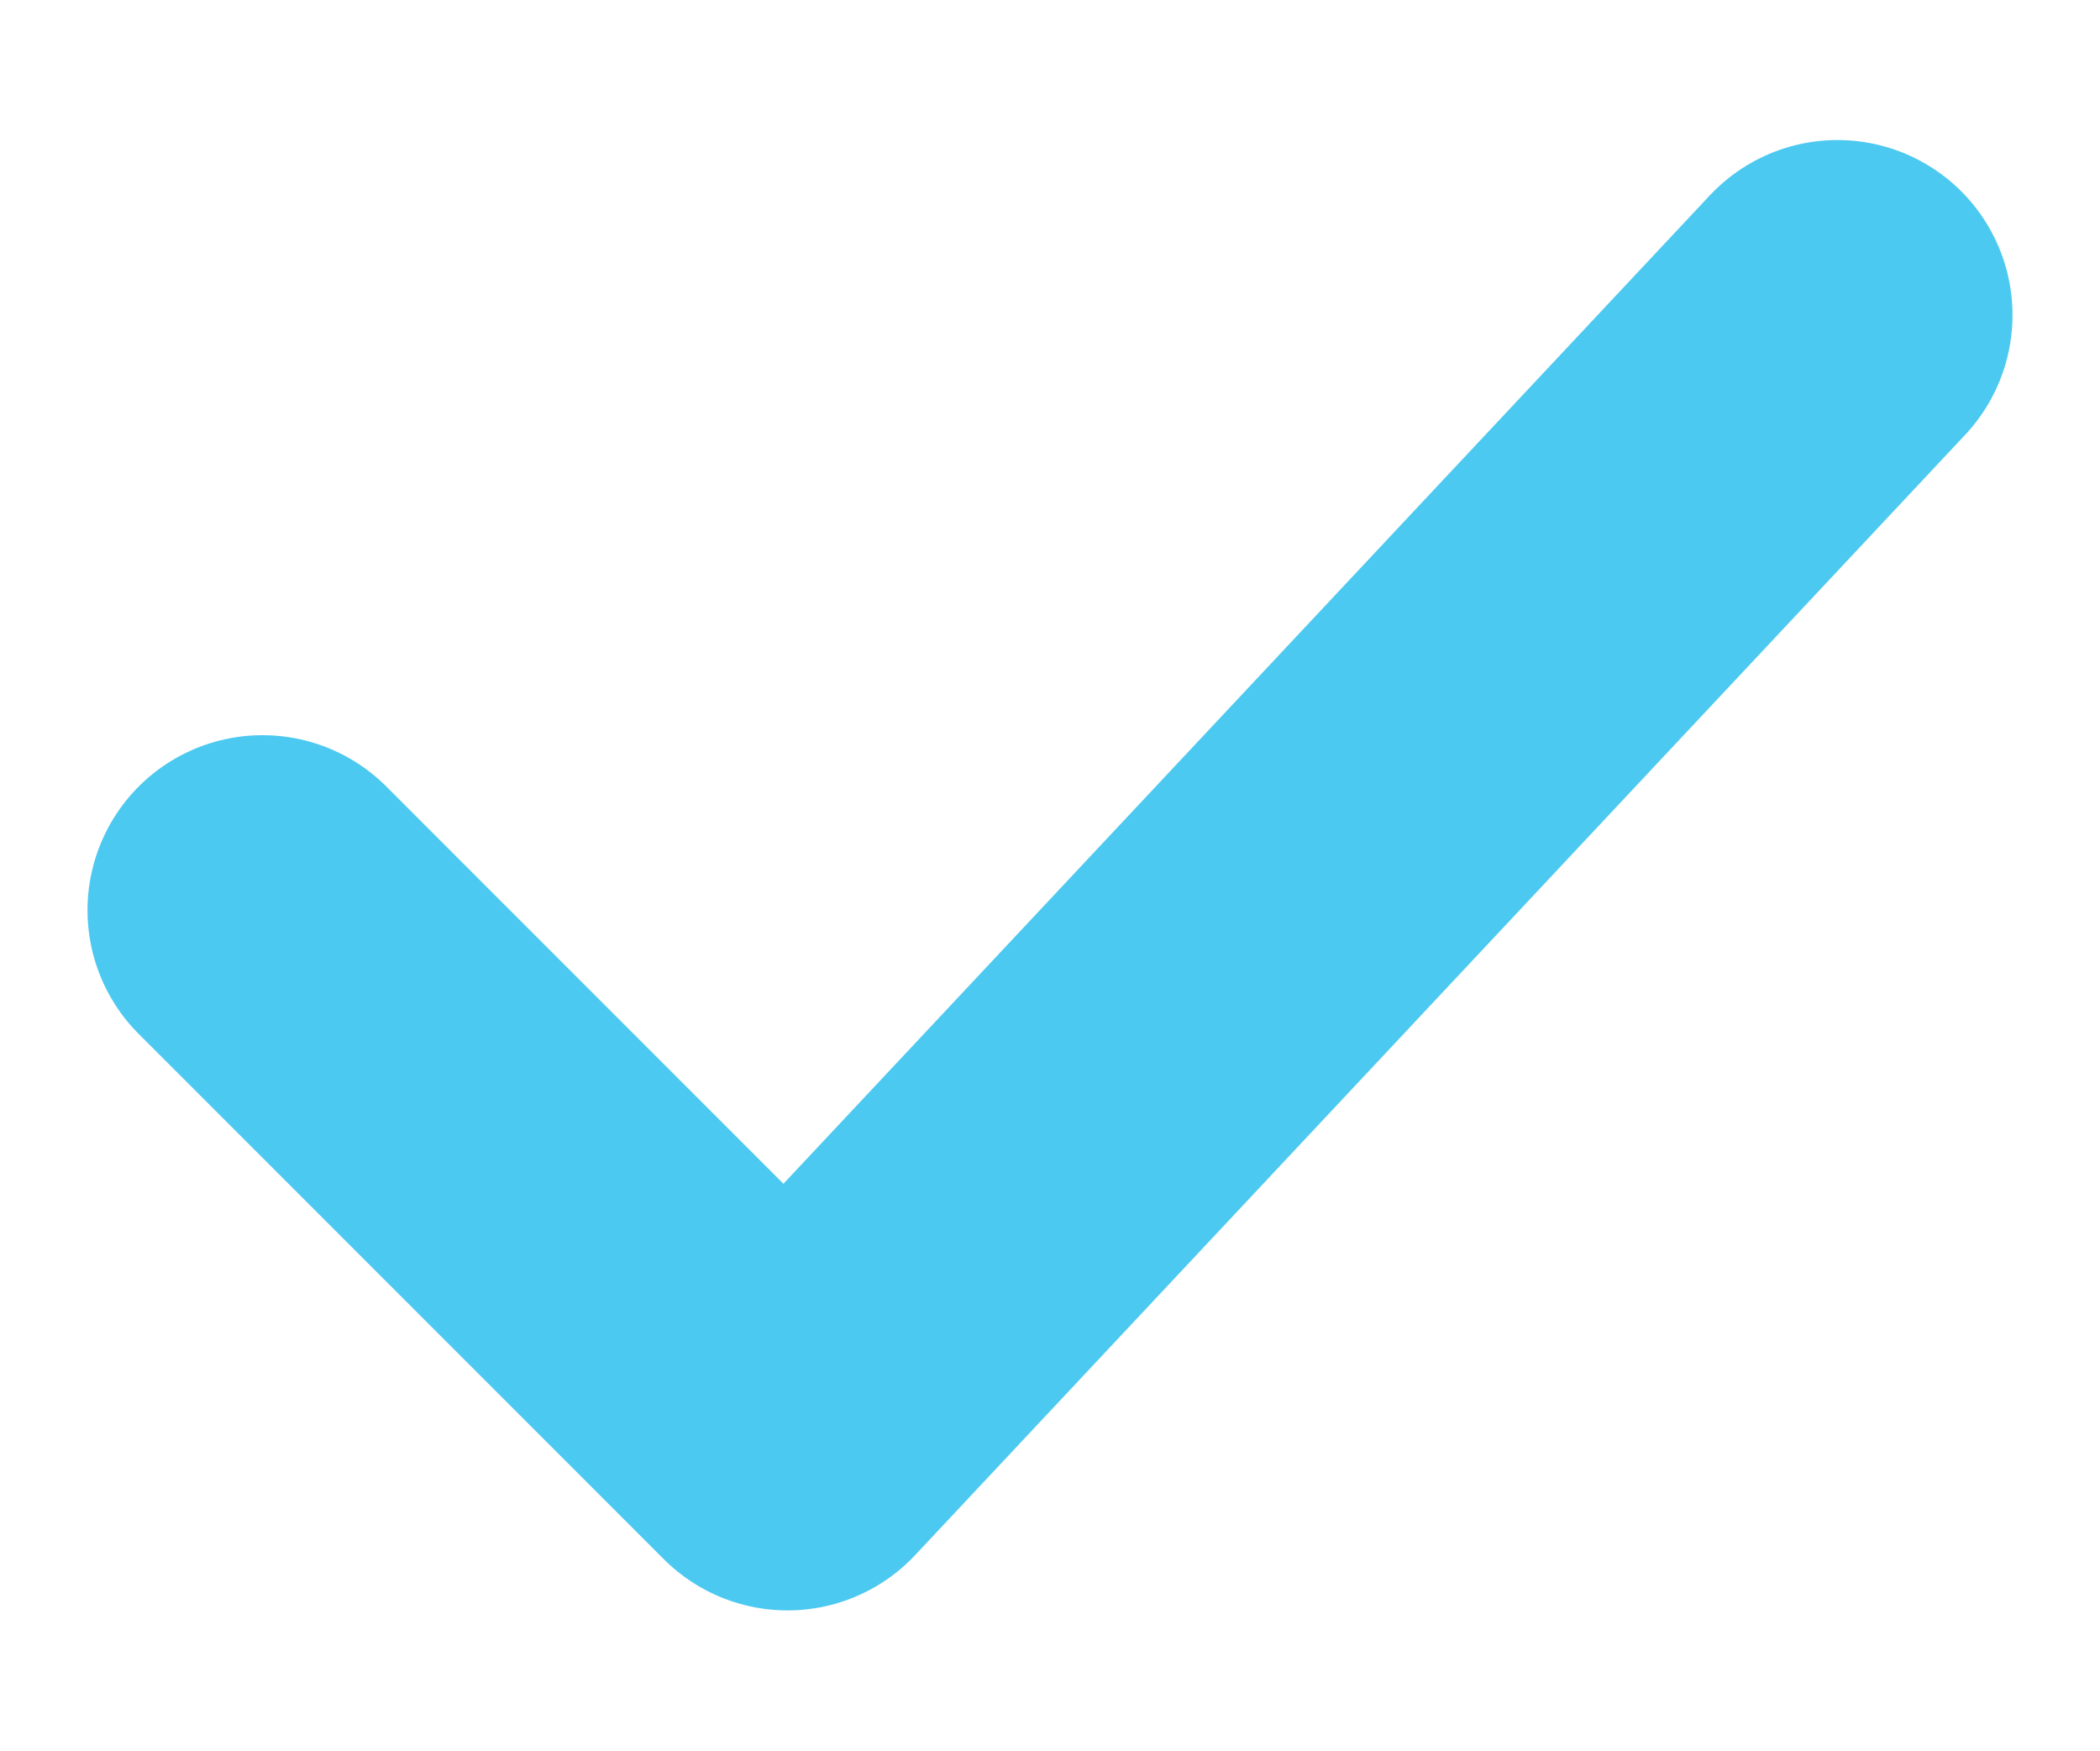
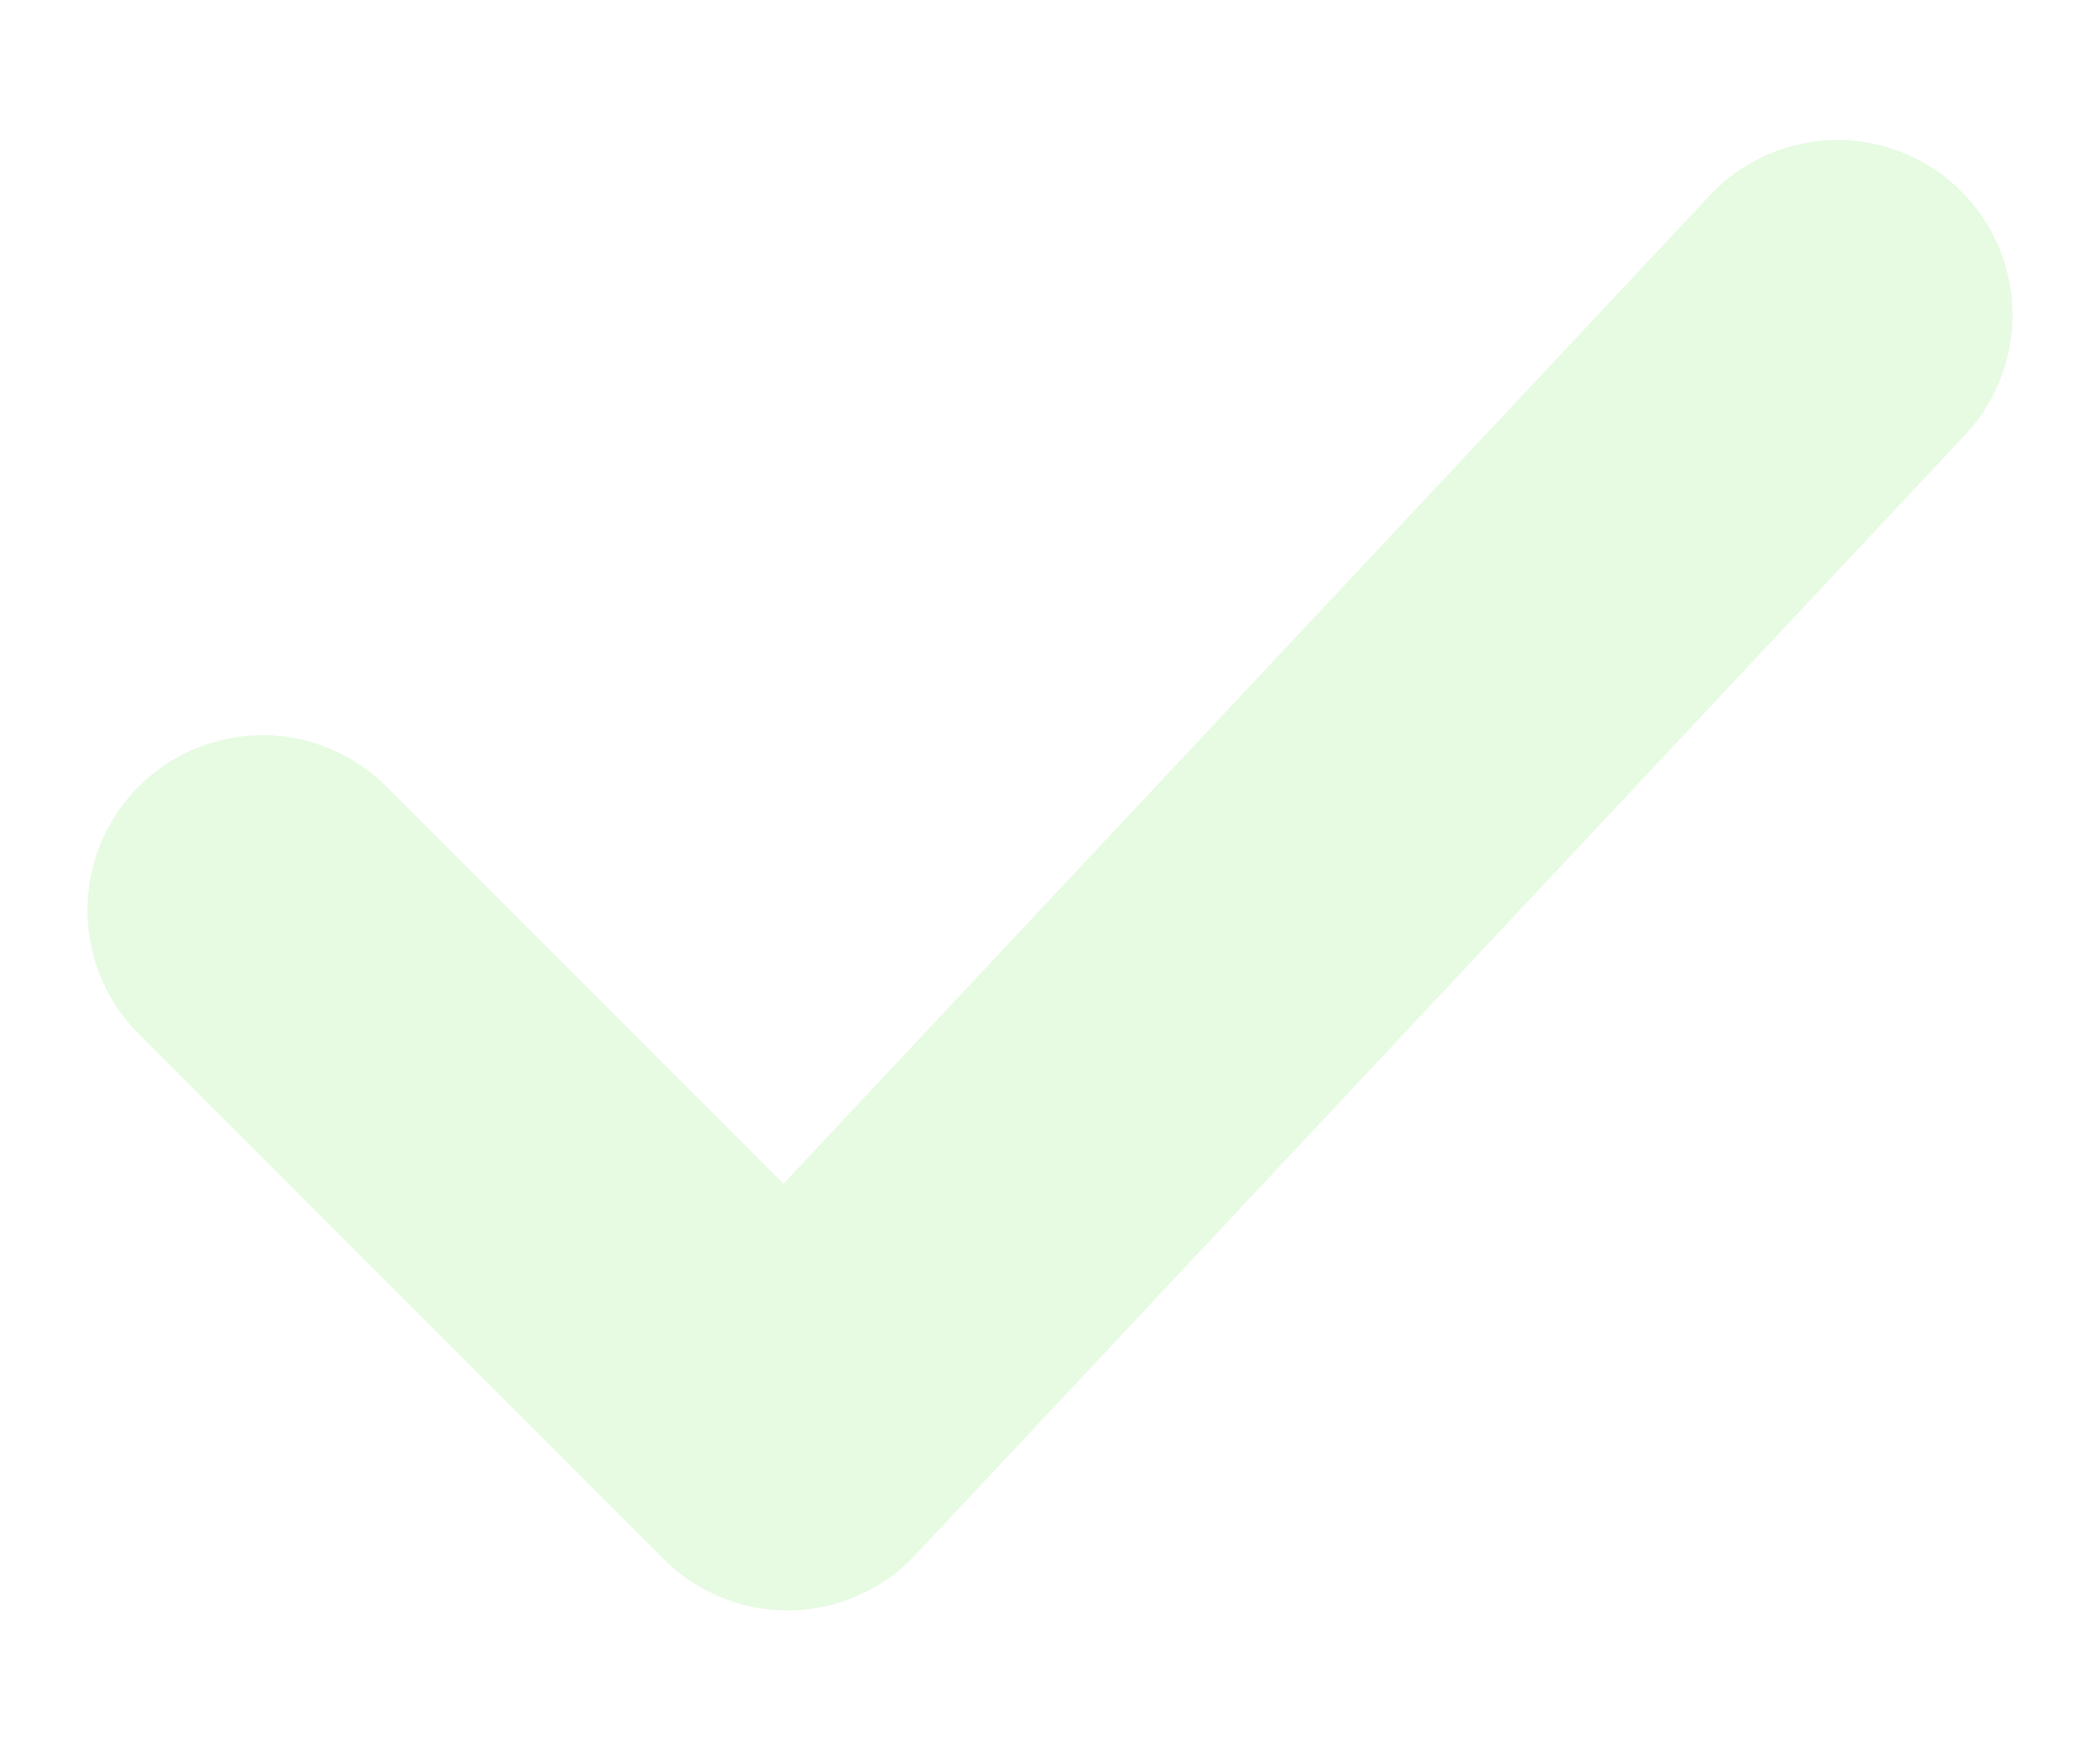
<svg xmlns="http://www.w3.org/2000/svg" width="12" height="10" viewBox="0 0 12 10">
-   <path d="M1.5 5.2l3 3 6-6.4" fill="none" stroke="#4cc9f0" stroke-width="2" stroke-linecap="round" stroke-linejoin="round" />
+   <path d="M1.5 5.2l3 3 6-6.4" fill="none" stroke="#e6fbe2" stroke-width="2" stroke-linecap="round" stroke-linejoin="round" />
</svg>
